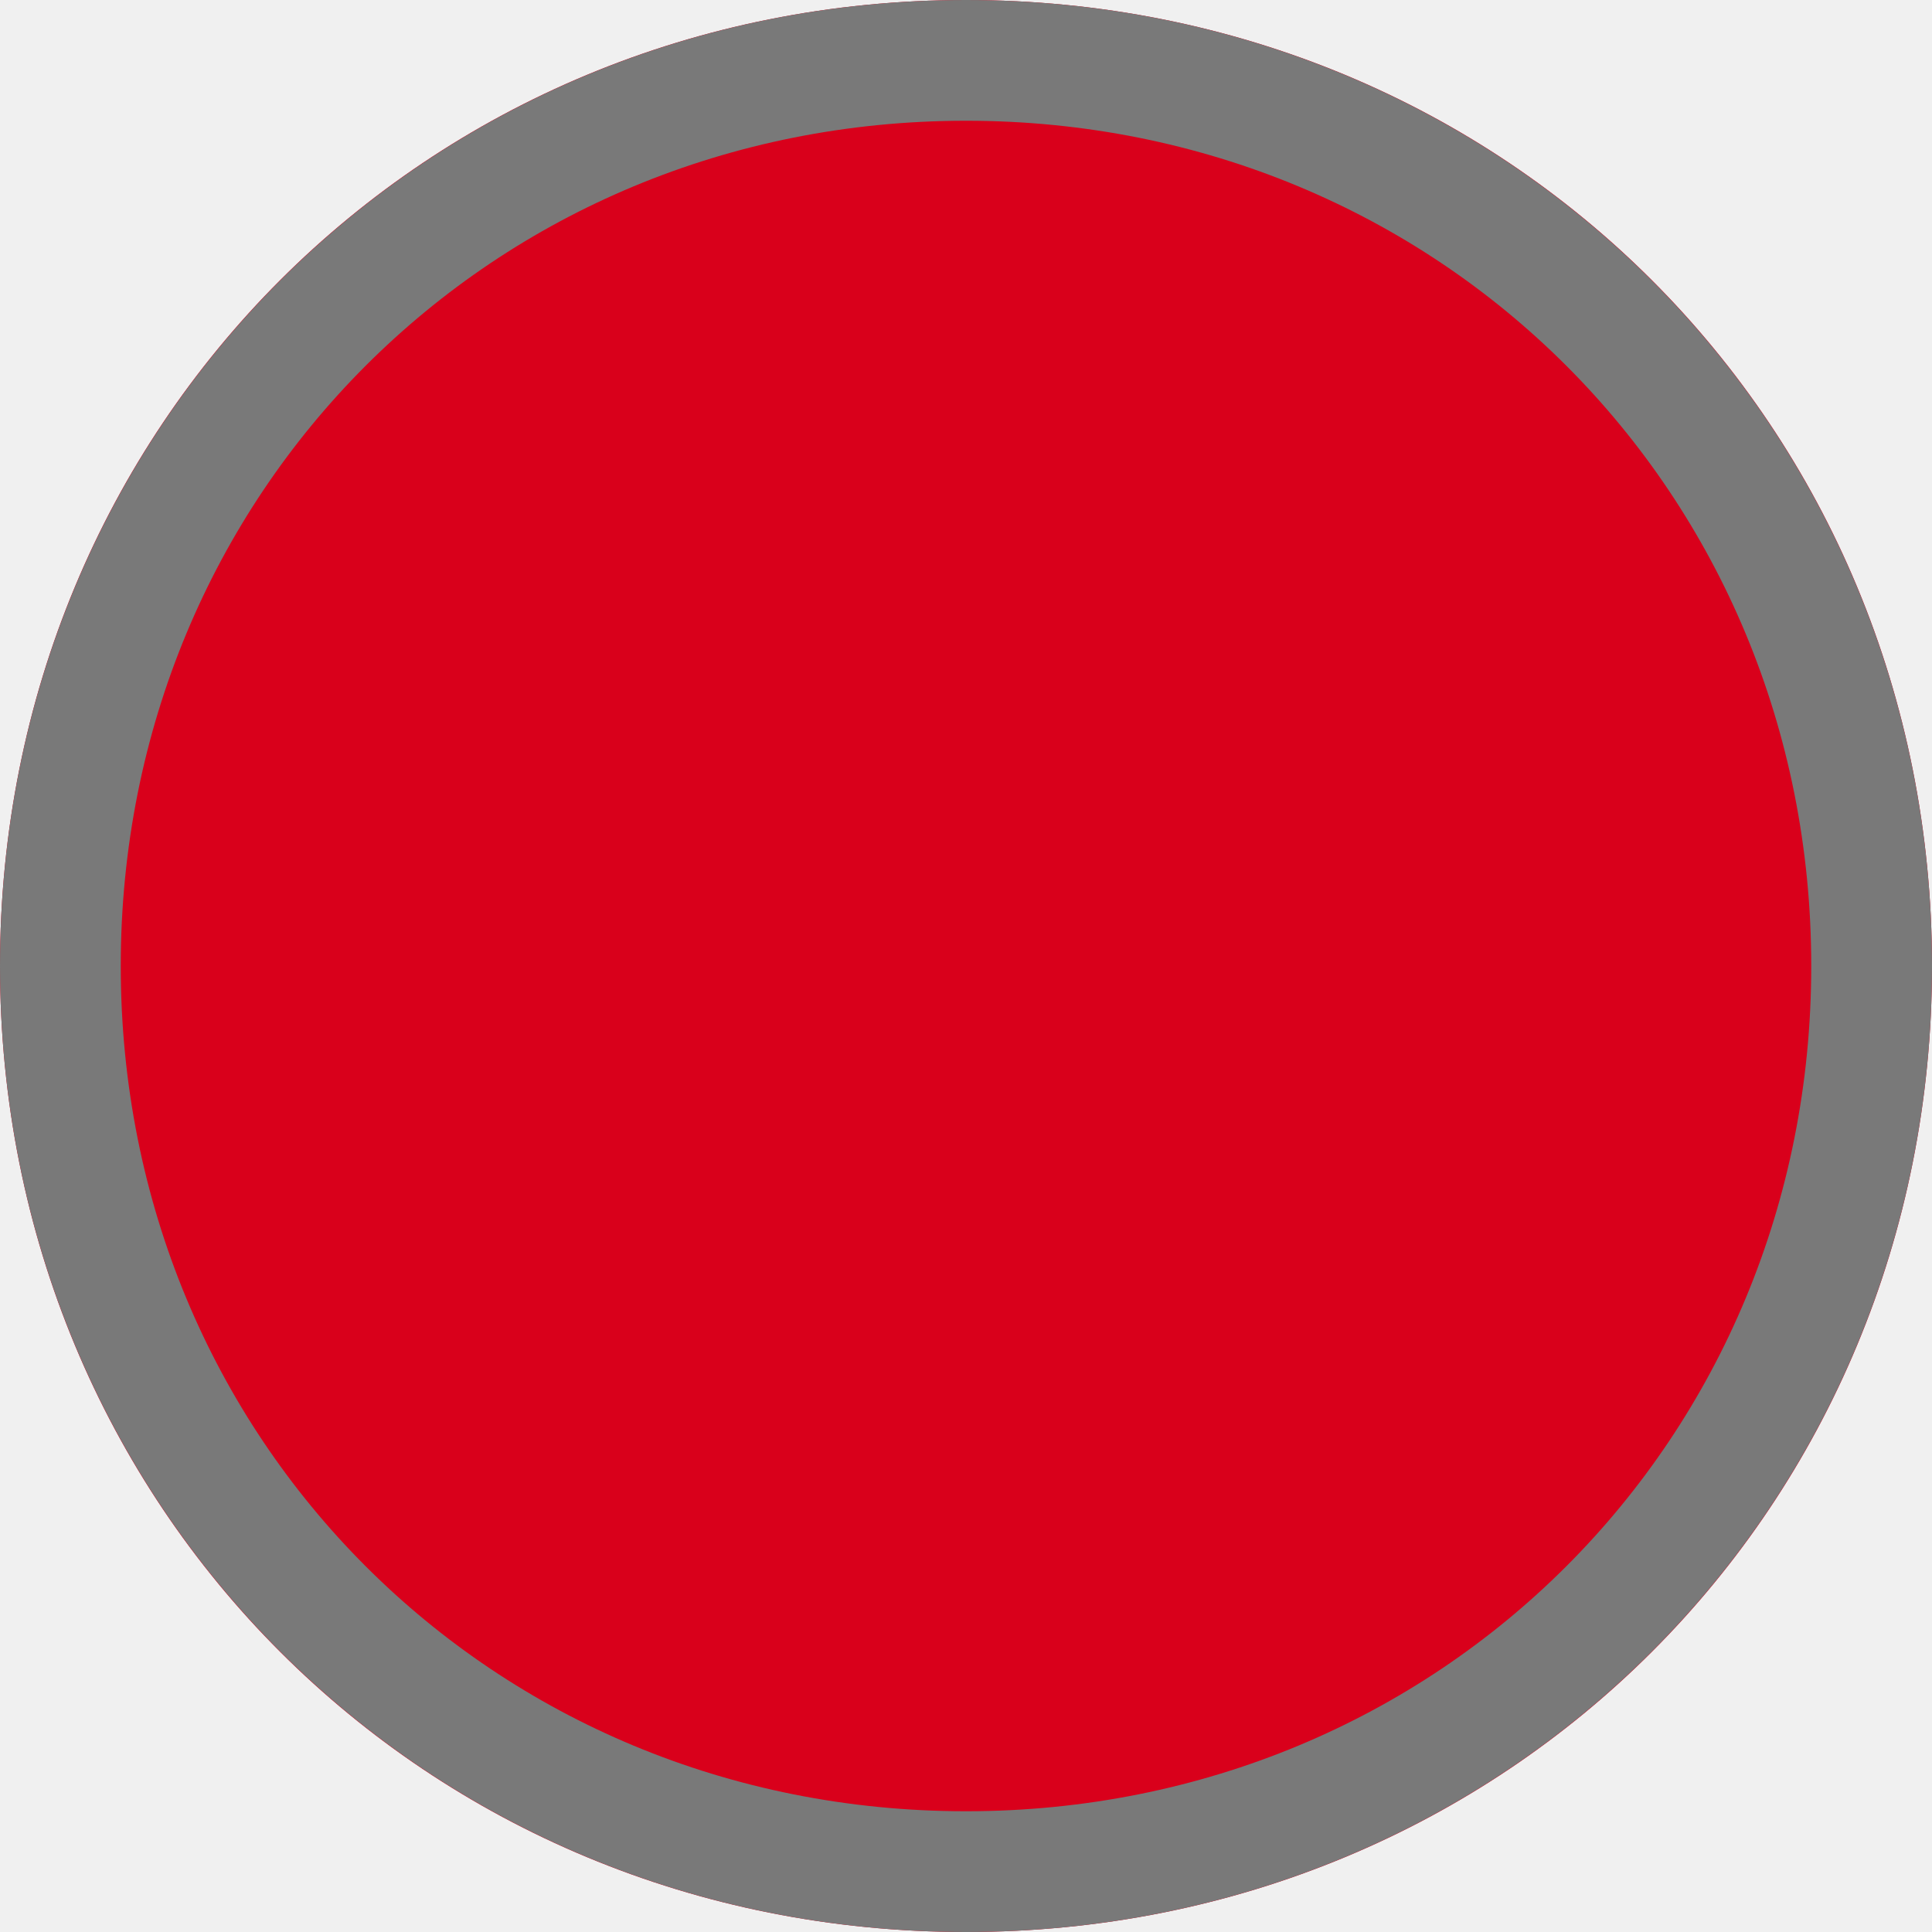
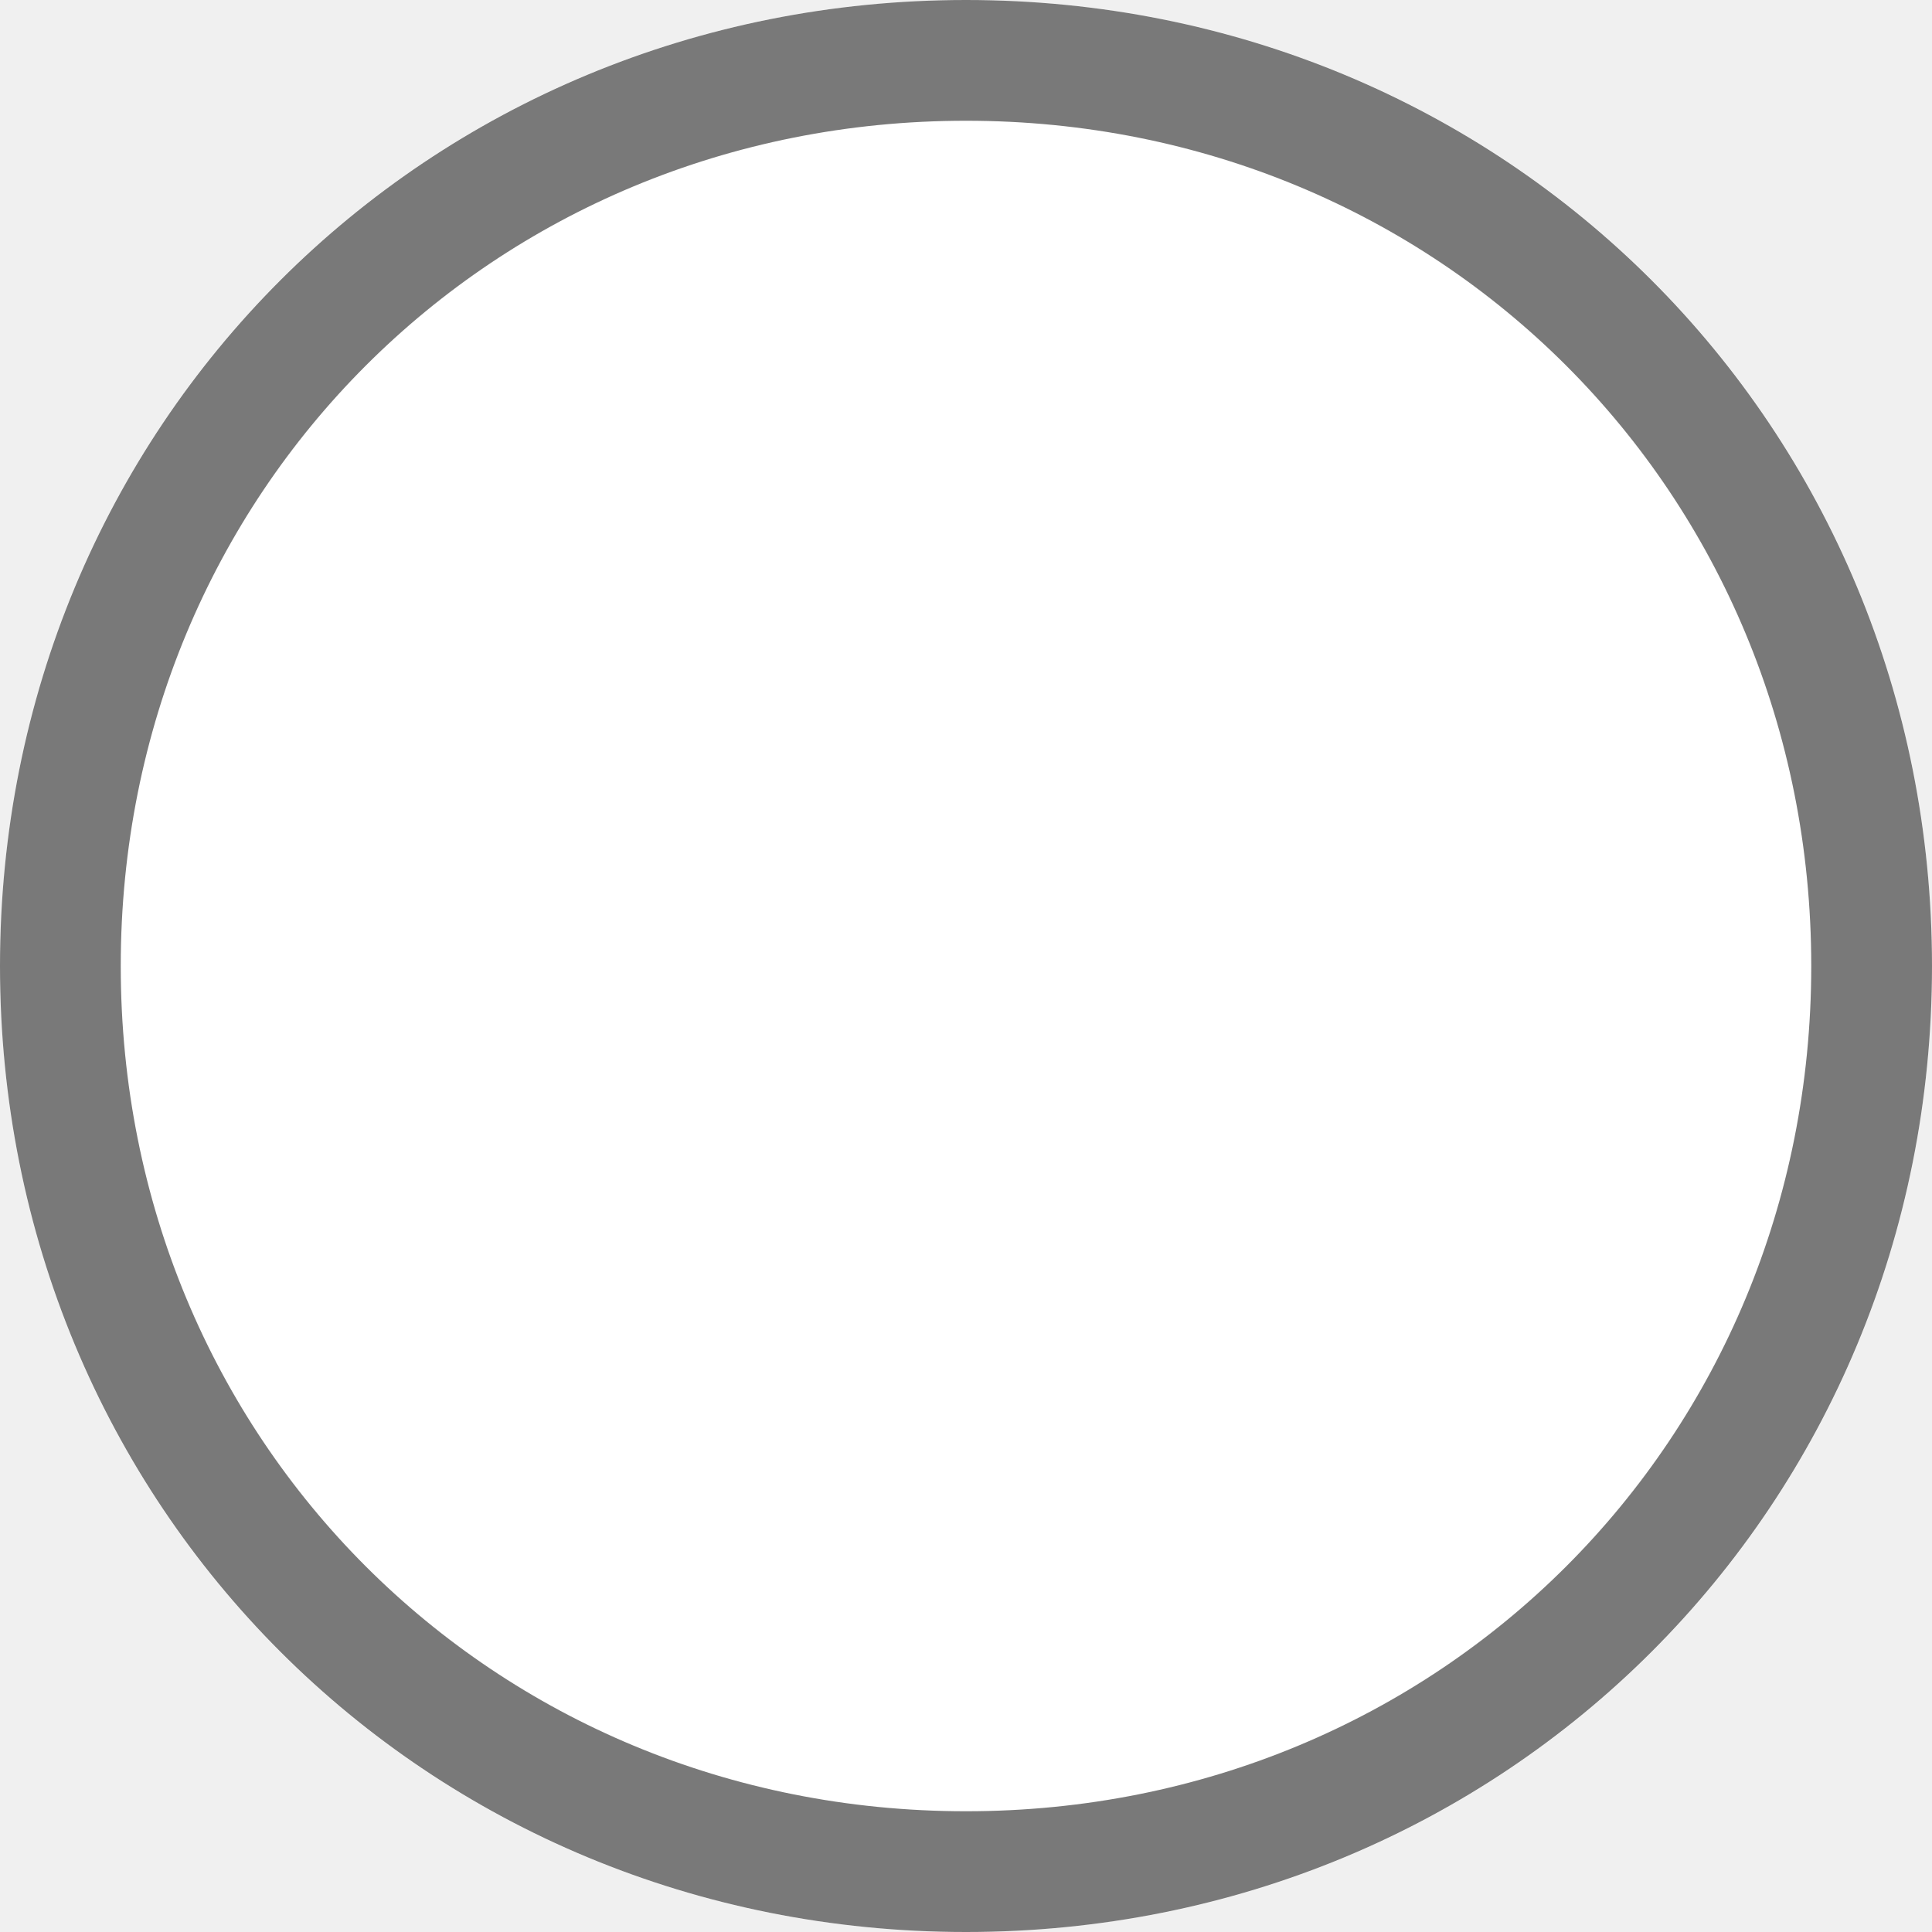
<svg xmlns="http://www.w3.org/2000/svg" version="1.1" width="16px" height="16px">
-   <g transform="matrix(1 0 0 1 -726 -293 )">
-     <path d="M 734 293  C 738.48 293  742 296.52  742 301  C 742 305.48  738.48 309  734 309  C 729.52 309  726 305.48  726 301  C 726 296.52  729.52 293  734 293  Z " fill-rule="nonzero" fill="#d9001b" stroke="none" />
-     <path d="M 734 293.5  C 738.2 293.5  741.5 296.8  741.5 301  C 741.5 305.2  738.2 308.5  734 308.5  C 729.8 308.5  726.5 305.2  726.5 301  C 726.5 296.8  729.8 293.5  734 293.5  Z " stroke-width="1" stroke="#797979" fill="none" />
+   <g transform="matrix(1 0 0 1 -746 -293 )">
+     <path d="M 754 293  C 758.48 293  762 296.52  762 301  C 762 305.48  758.48 309  754 309  C 749.52 309  746 305.48  746 301  C 746 296.52  749.52 293  754 293  Z " fill-rule="nonzero" fill="#ffffff" stroke="none" />
+     <path d="M 754 293.5  C 758.2 293.5  761.5 296.8  761.5 301  C 761.5 305.2  758.2 308.5  754 308.5  C 749.8 308.5  746.5 305.2  746.5 301  C 746.5 296.8  749.8 293.5  754 293.5  Z " stroke-width="1" stroke="#797979" fill="none" />
  </g>
</svg>
